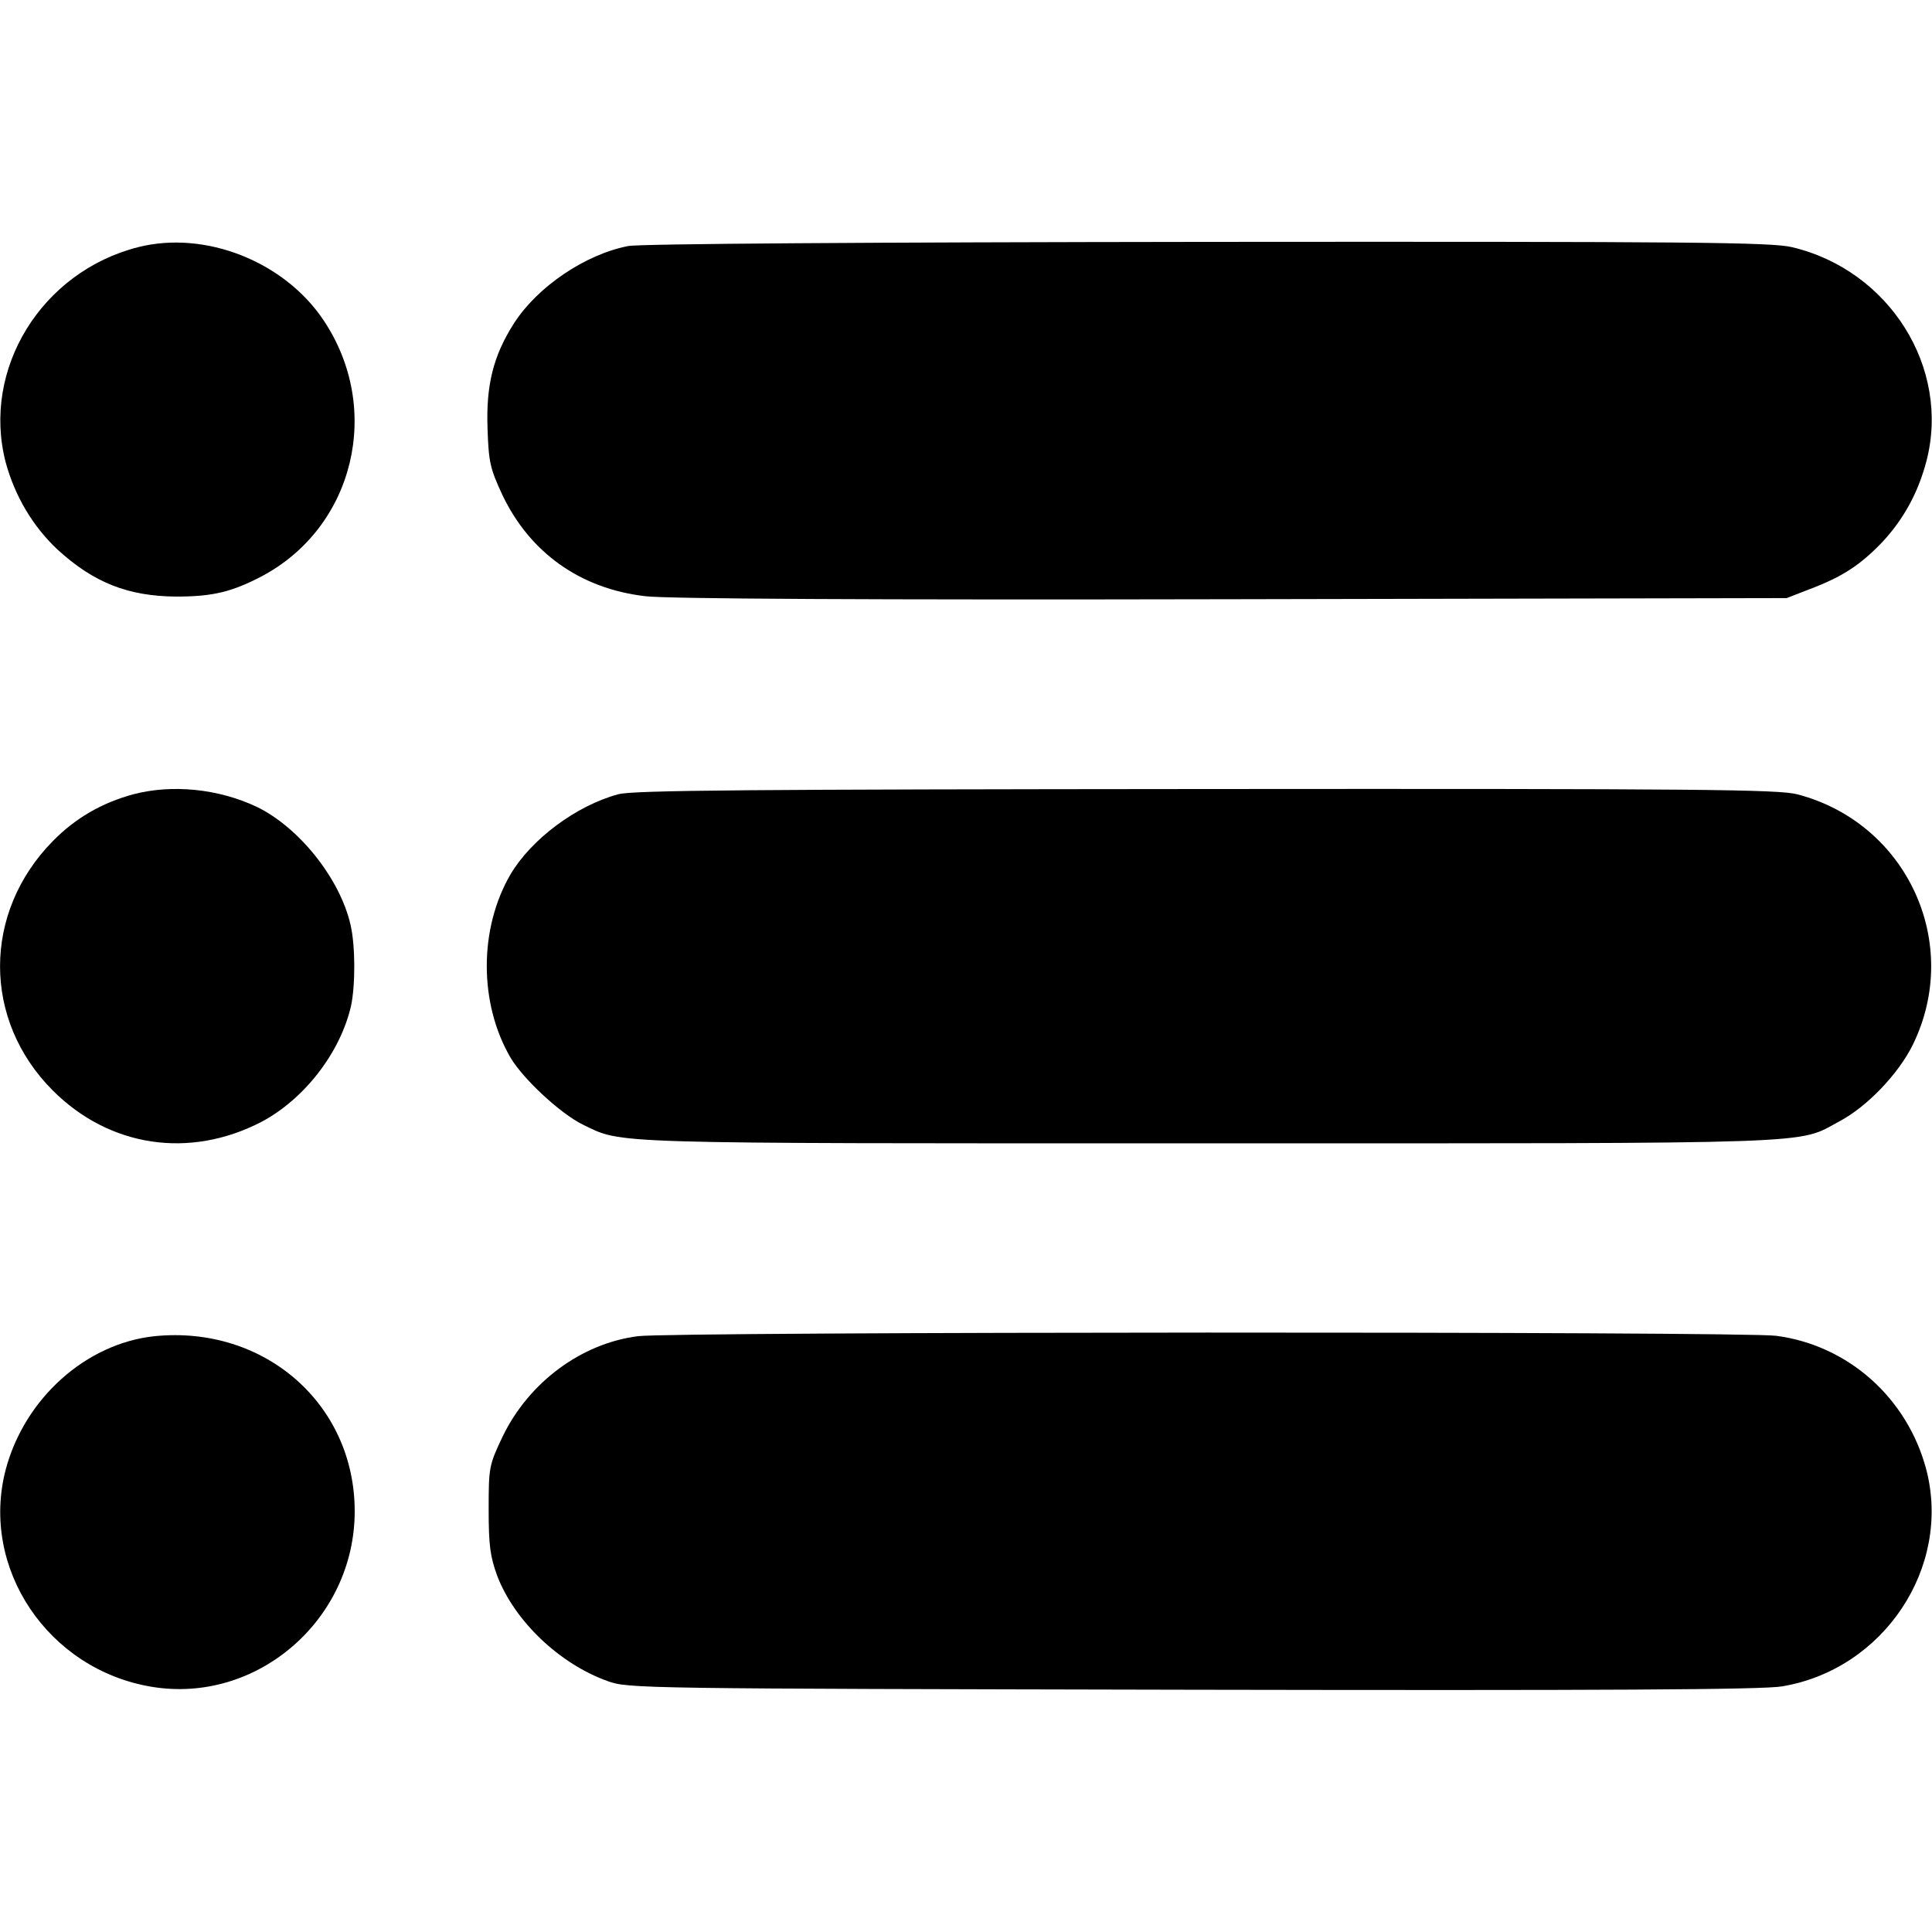
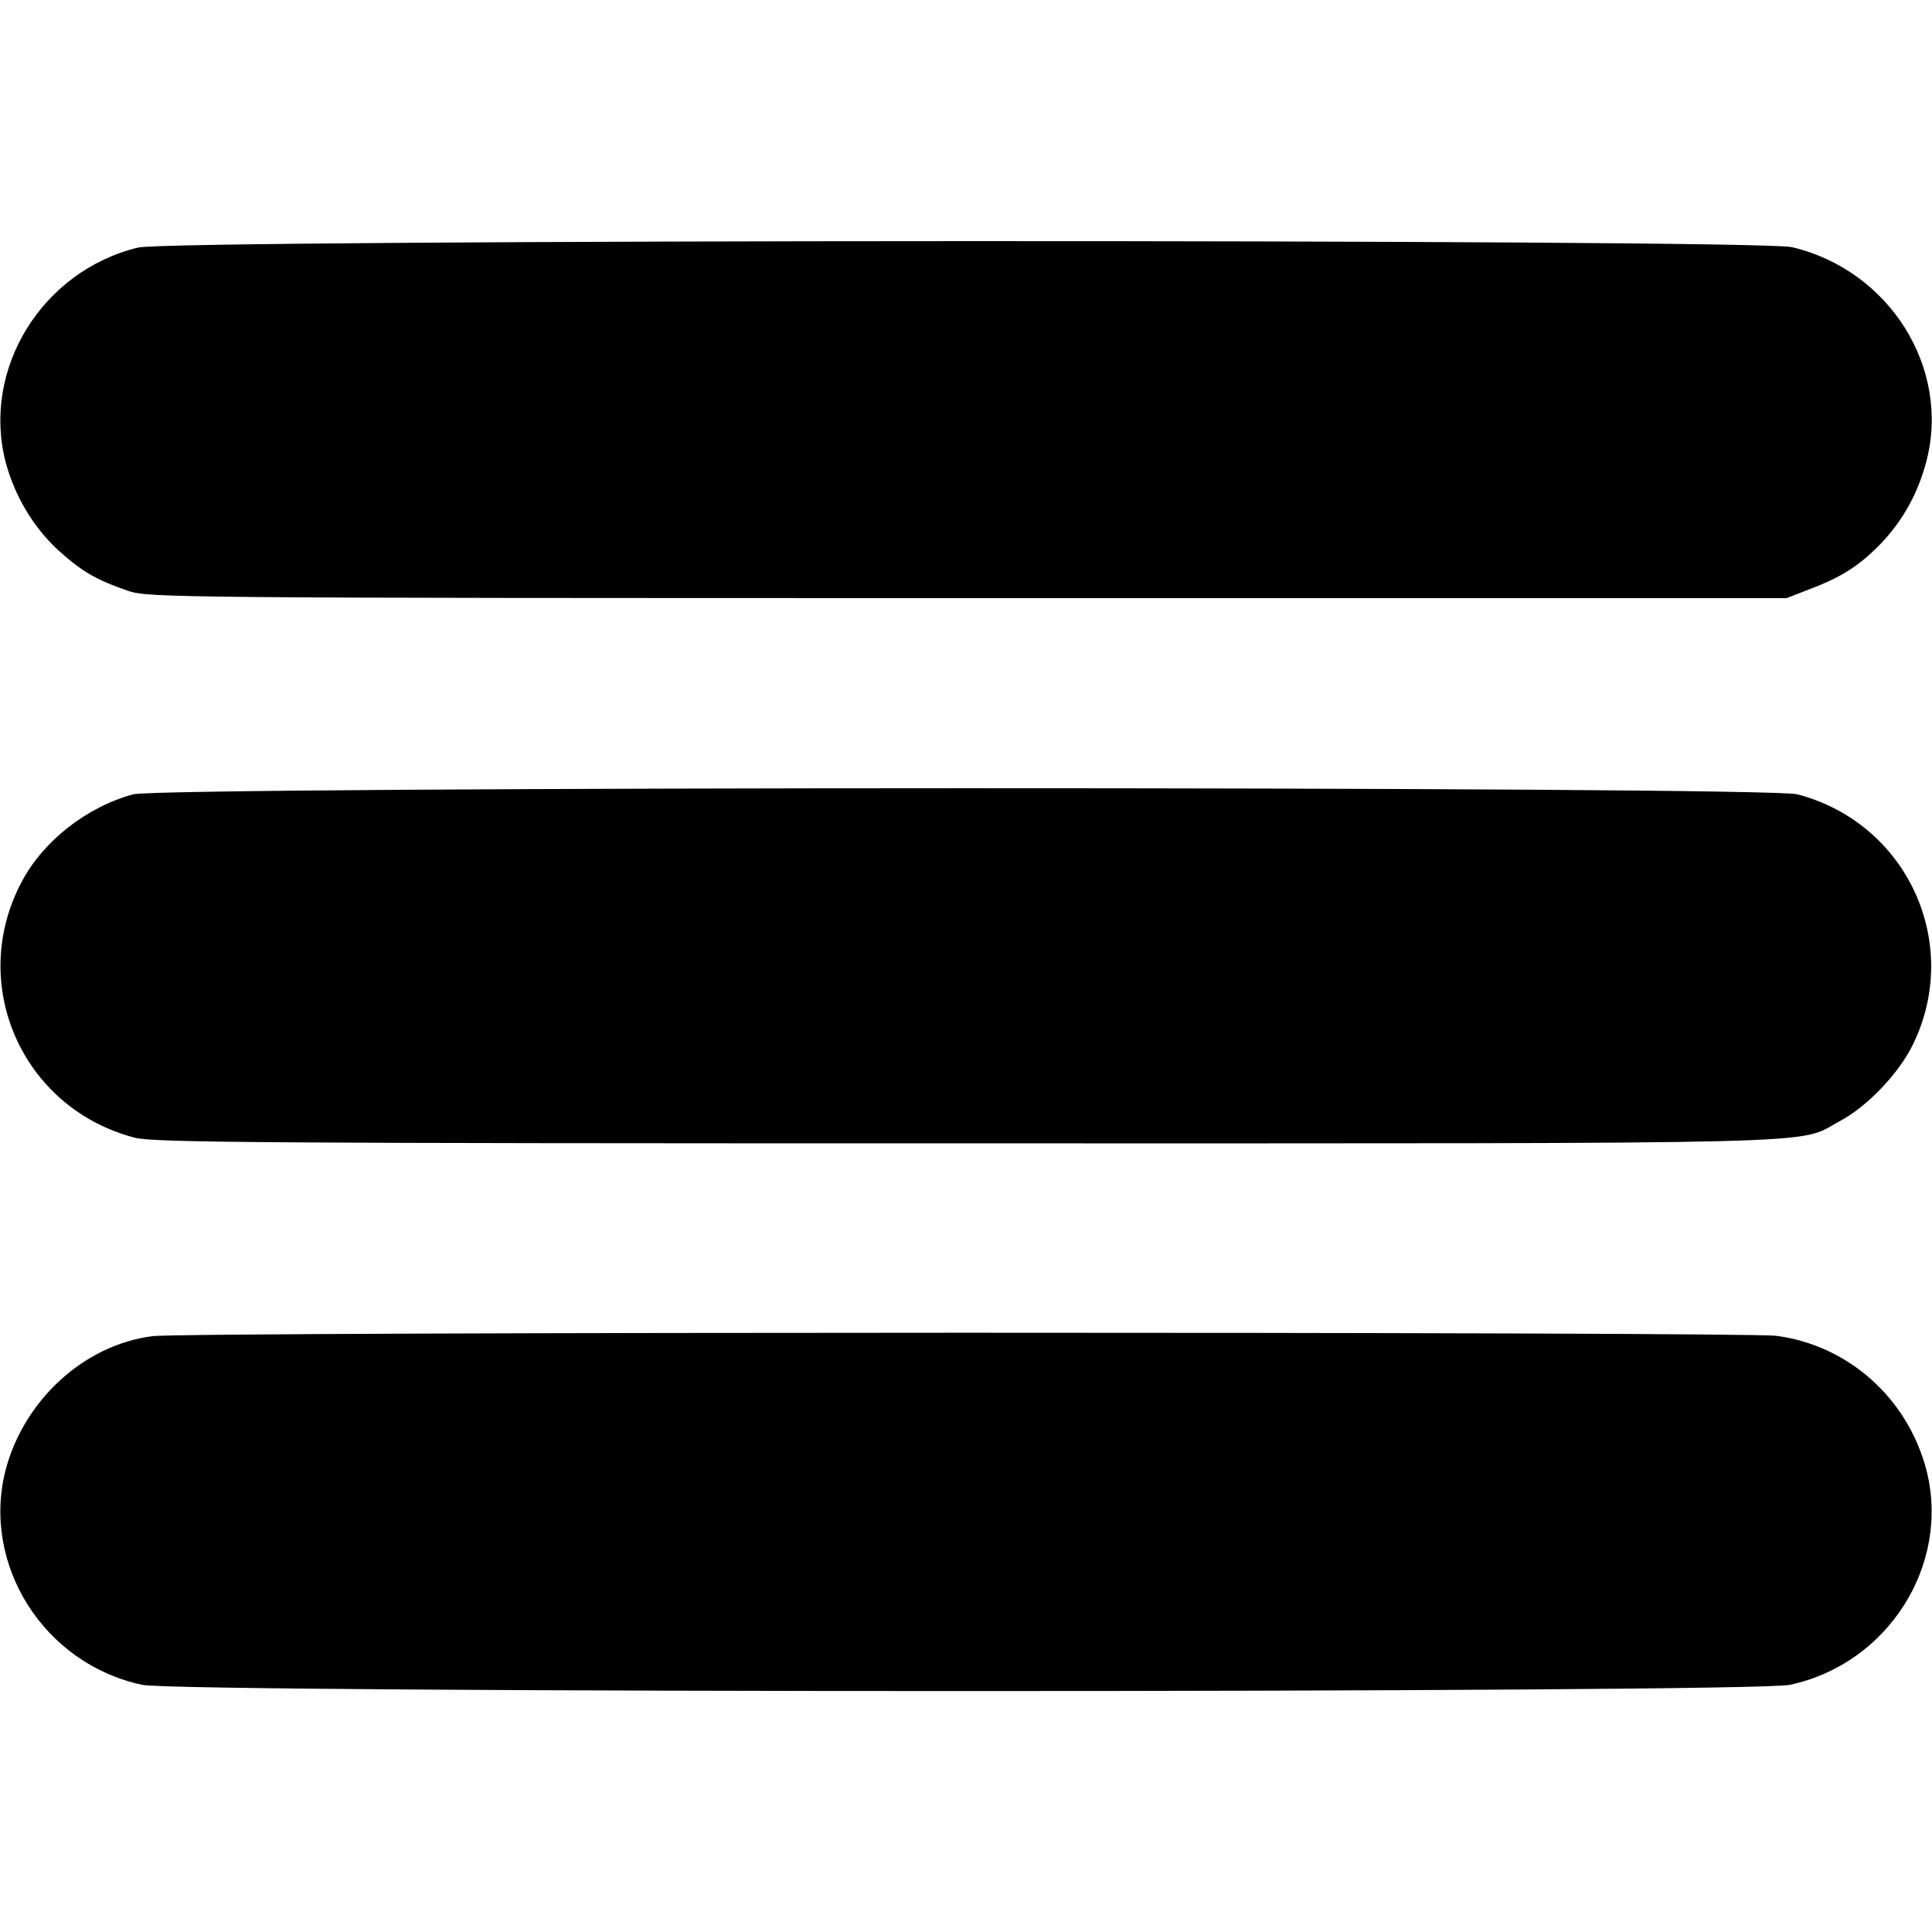
<svg xmlns="http://www.w3.org/2000/svg" version="1.0" width="512pt" height="512pt" viewBox="0 0 512 512" preserveAspectRatio="xMidYMid meet">
  <g transform="translate(0,512) scale(0.1,-0.1)" fill="#000000" stroke="none">
-     <path d="M366 4465 c-256 -65 -415 -323 -351 -570 24 -89 72 -170 137 -231 96 -88 187 -124 315 -125 96 0 147 12 227 54 245 130 321 444 163 679 -104 155 -313 238 -491 193z" />
-     <path d="M1665 4468 c-114 -22 -241 -108 -303 -205 -55 -86 -74 -164 -70 -278 3 -91 7 -107 40 -178 73 -152 206 -247 378 -267 56 -7 591 -10 1555 -8 l1470 3 59 23 c88 33 135 64 193 124 58 62 96 132 118 215 65 248 -98 507 -356 568 -56 13 -257 15 -1549 14 -894 -1 -1505 -5 -1535 -11z" />
-     <path d="M353 3015 c-84 -23 -153 -63 -213 -124 -186 -189 -187 -474 0 -661 150 -150 362 -182 553 -83 113 60 208 182 237 306 12 55 12 160 -1 216 -28 123 -137 259 -249 313 -102 48 -224 60 -327 33z" />
-     <path d="M1638 3015 c-111 -30 -230 -119 -285 -212 -84 -144 -84 -342 0 -486 34 -57 132 -148 191 -177 108 -52 40 -50 1656 -50 1647 0 1561 -3 1674 58 74 39 157 126 195 203 132 269 -15 588 -306 664 -50 13 -259 15 -1568 14 -1200 -1 -1520 -3 -1557 -14z" />
-     <path d="M410 1579 c-182 -19 -345 -165 -395 -354 -68 -261 112 -529 386 -575 279 -47 539 177 539 465 0 284 -239 493 -530 464z" />
-     <path d="M1691 1579 c-151 -19 -290 -123 -359 -266 -36 -76 -37 -81 -37 -193 0 -96 4 -125 23 -177 46 -119 164 -232 292 -278 54 -20 89 -20 1550 -23 1081 -2 1514 0 1563 9 269 45 449 315 382 574 -50 190 -207 330 -398 355 -89 12 -2926 11 -3016 -1z" />
+     <path d="M366 4464 c-255 -62 -415 -322 -351 -569 24 -89 72 -170 137 -231 64 -58 101 -80 188 -110 53 -18 124 -19 2225 -19 l2170 0 59 23 c88 33 135 64 193 124 58 62 96 132 118 215 65 248 -98 507 -356 568 -94 22 -4291 21 -4383 -1z" />
+     <path d="M353 3015 c-122 -33 -238 -123 -295 -231 -145 -271 0 -601 299 -679 50 -13 333 -15 2203 -15 2350 0 2199 -4 2314 58 74 39 157 126 195 203 132 269 -15 588 -306 664 -84 22 -4329 21 -4410 0z" />
+     <path d="M404 1579 c-181 -23 -340 -169 -389 -354 -65 -252 102 -515 362 -570 102 -22 4264 -22 4366 0 260 55 427 318 362 570 -50 190 -207 330 -398 355 -88 11 -4215 11 -4303 -1z" />
  </g>
</svg>
